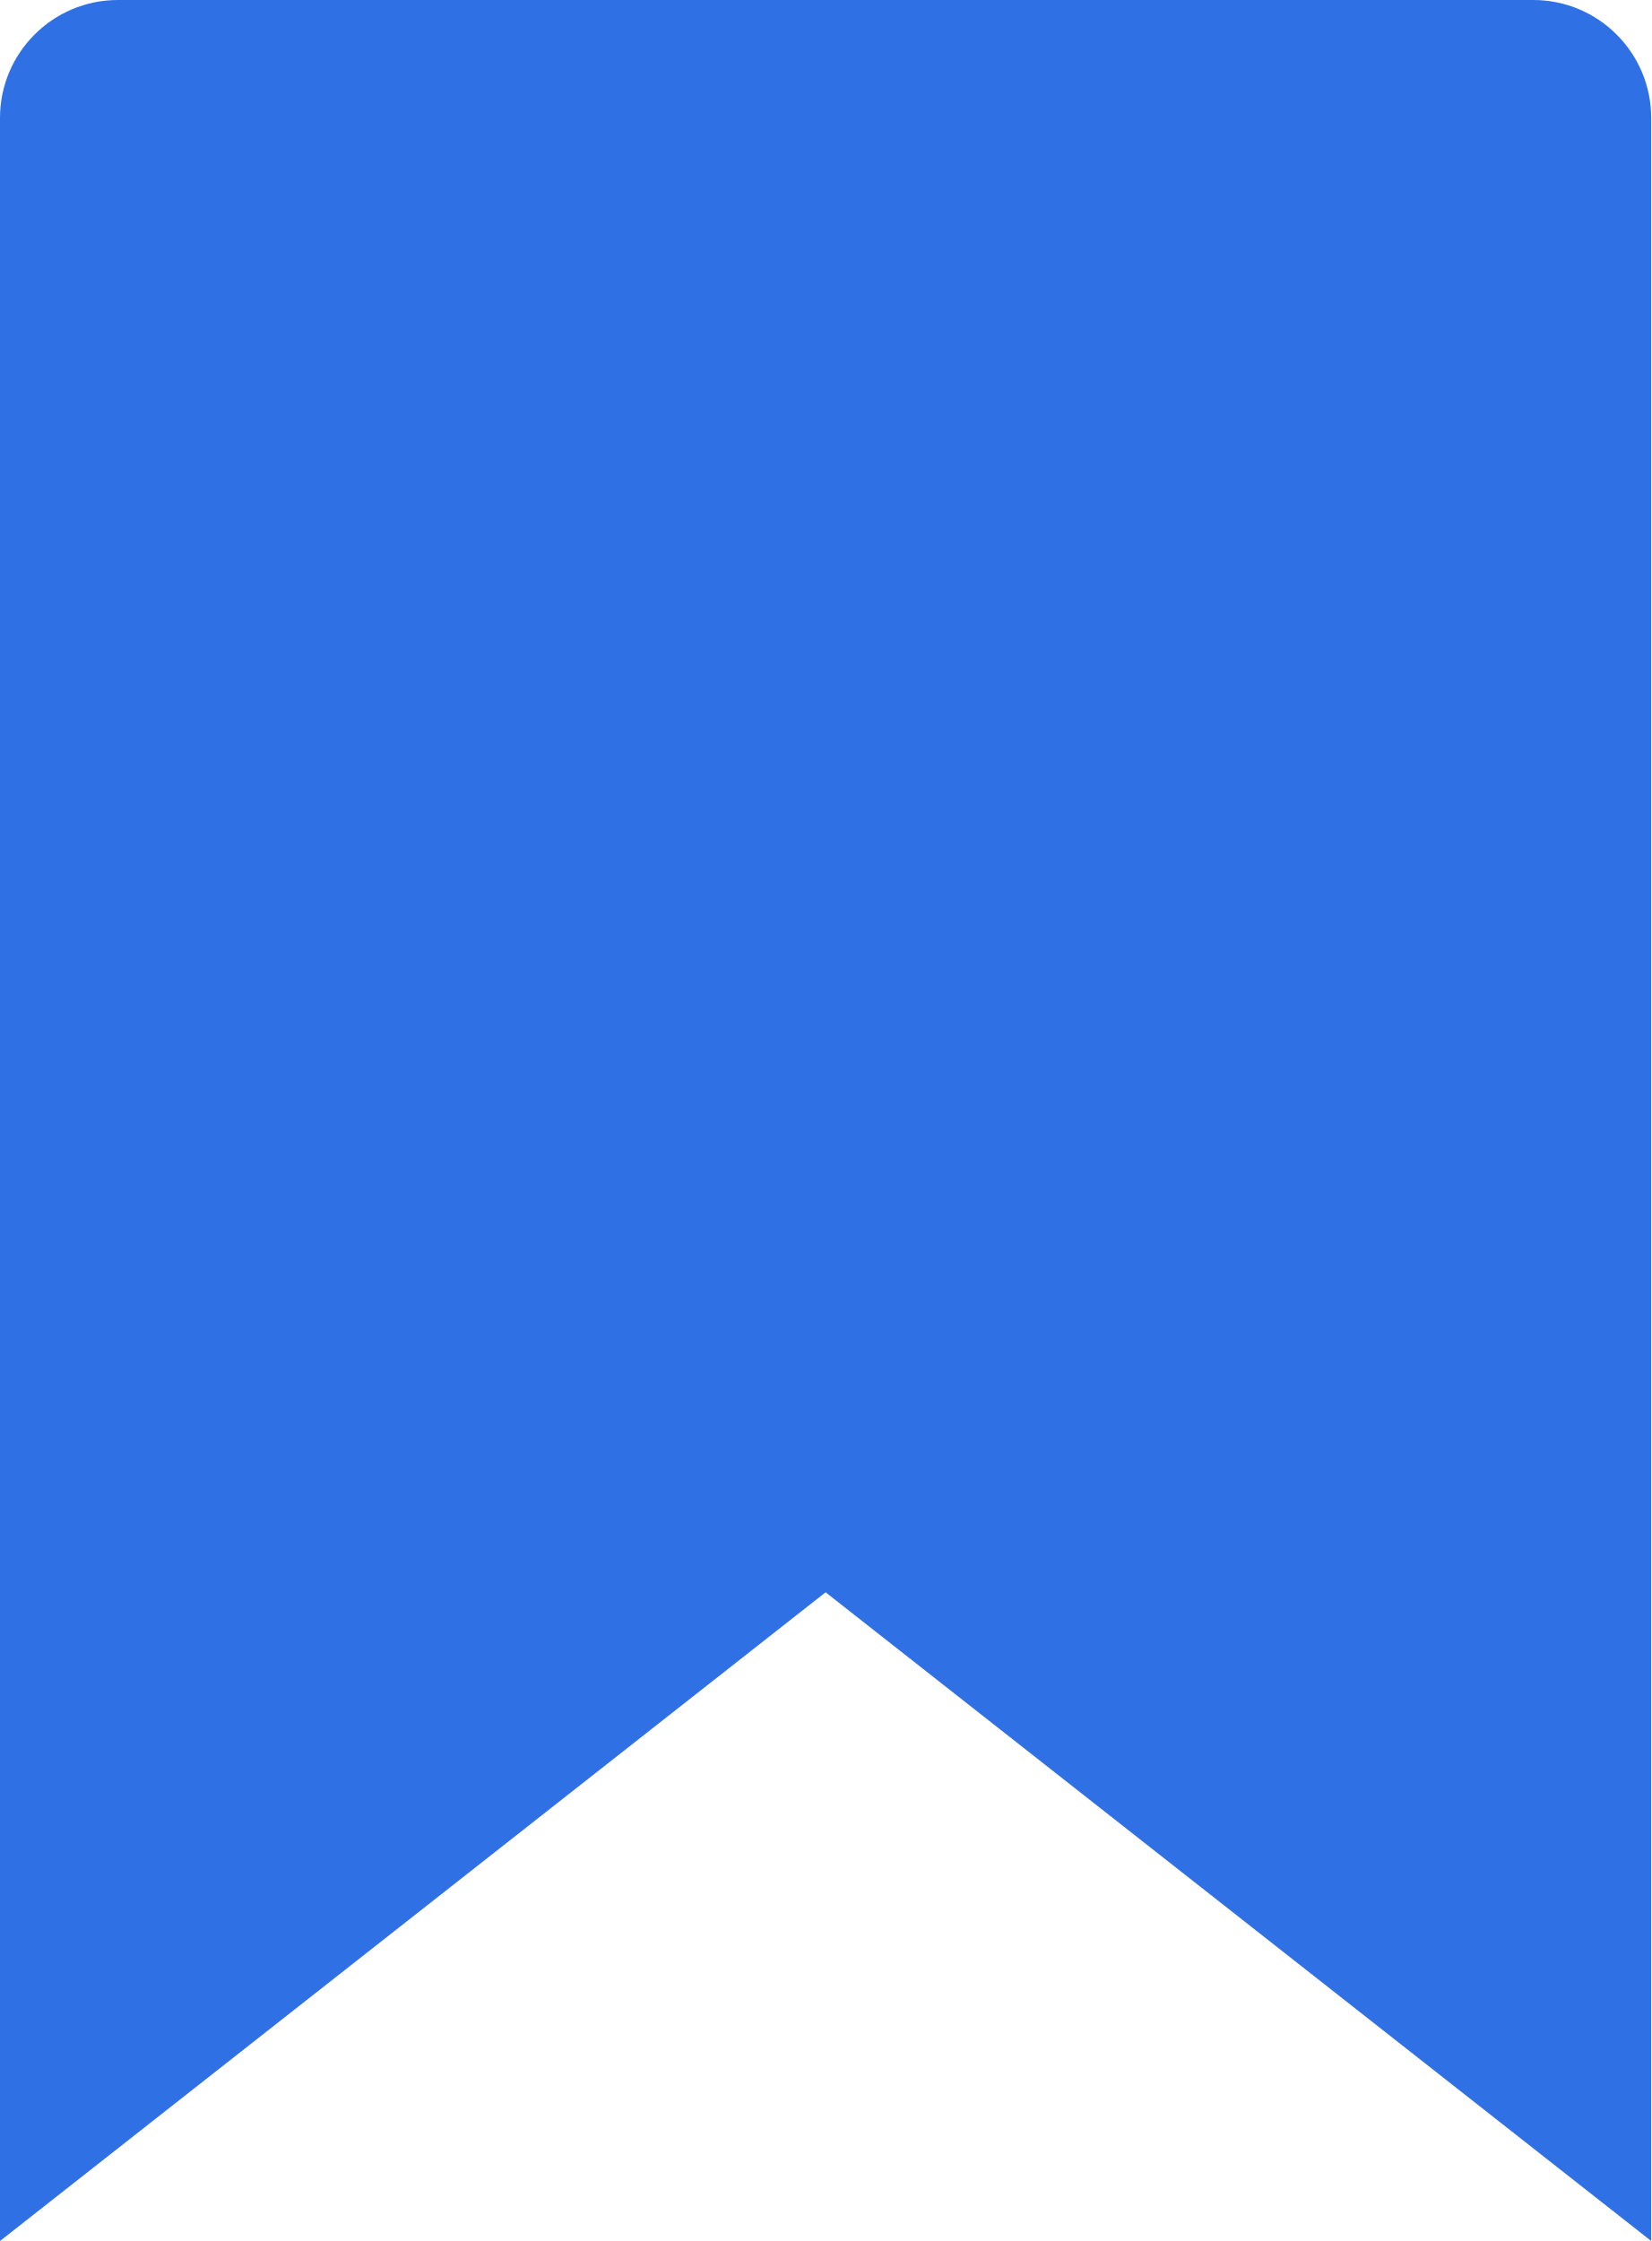
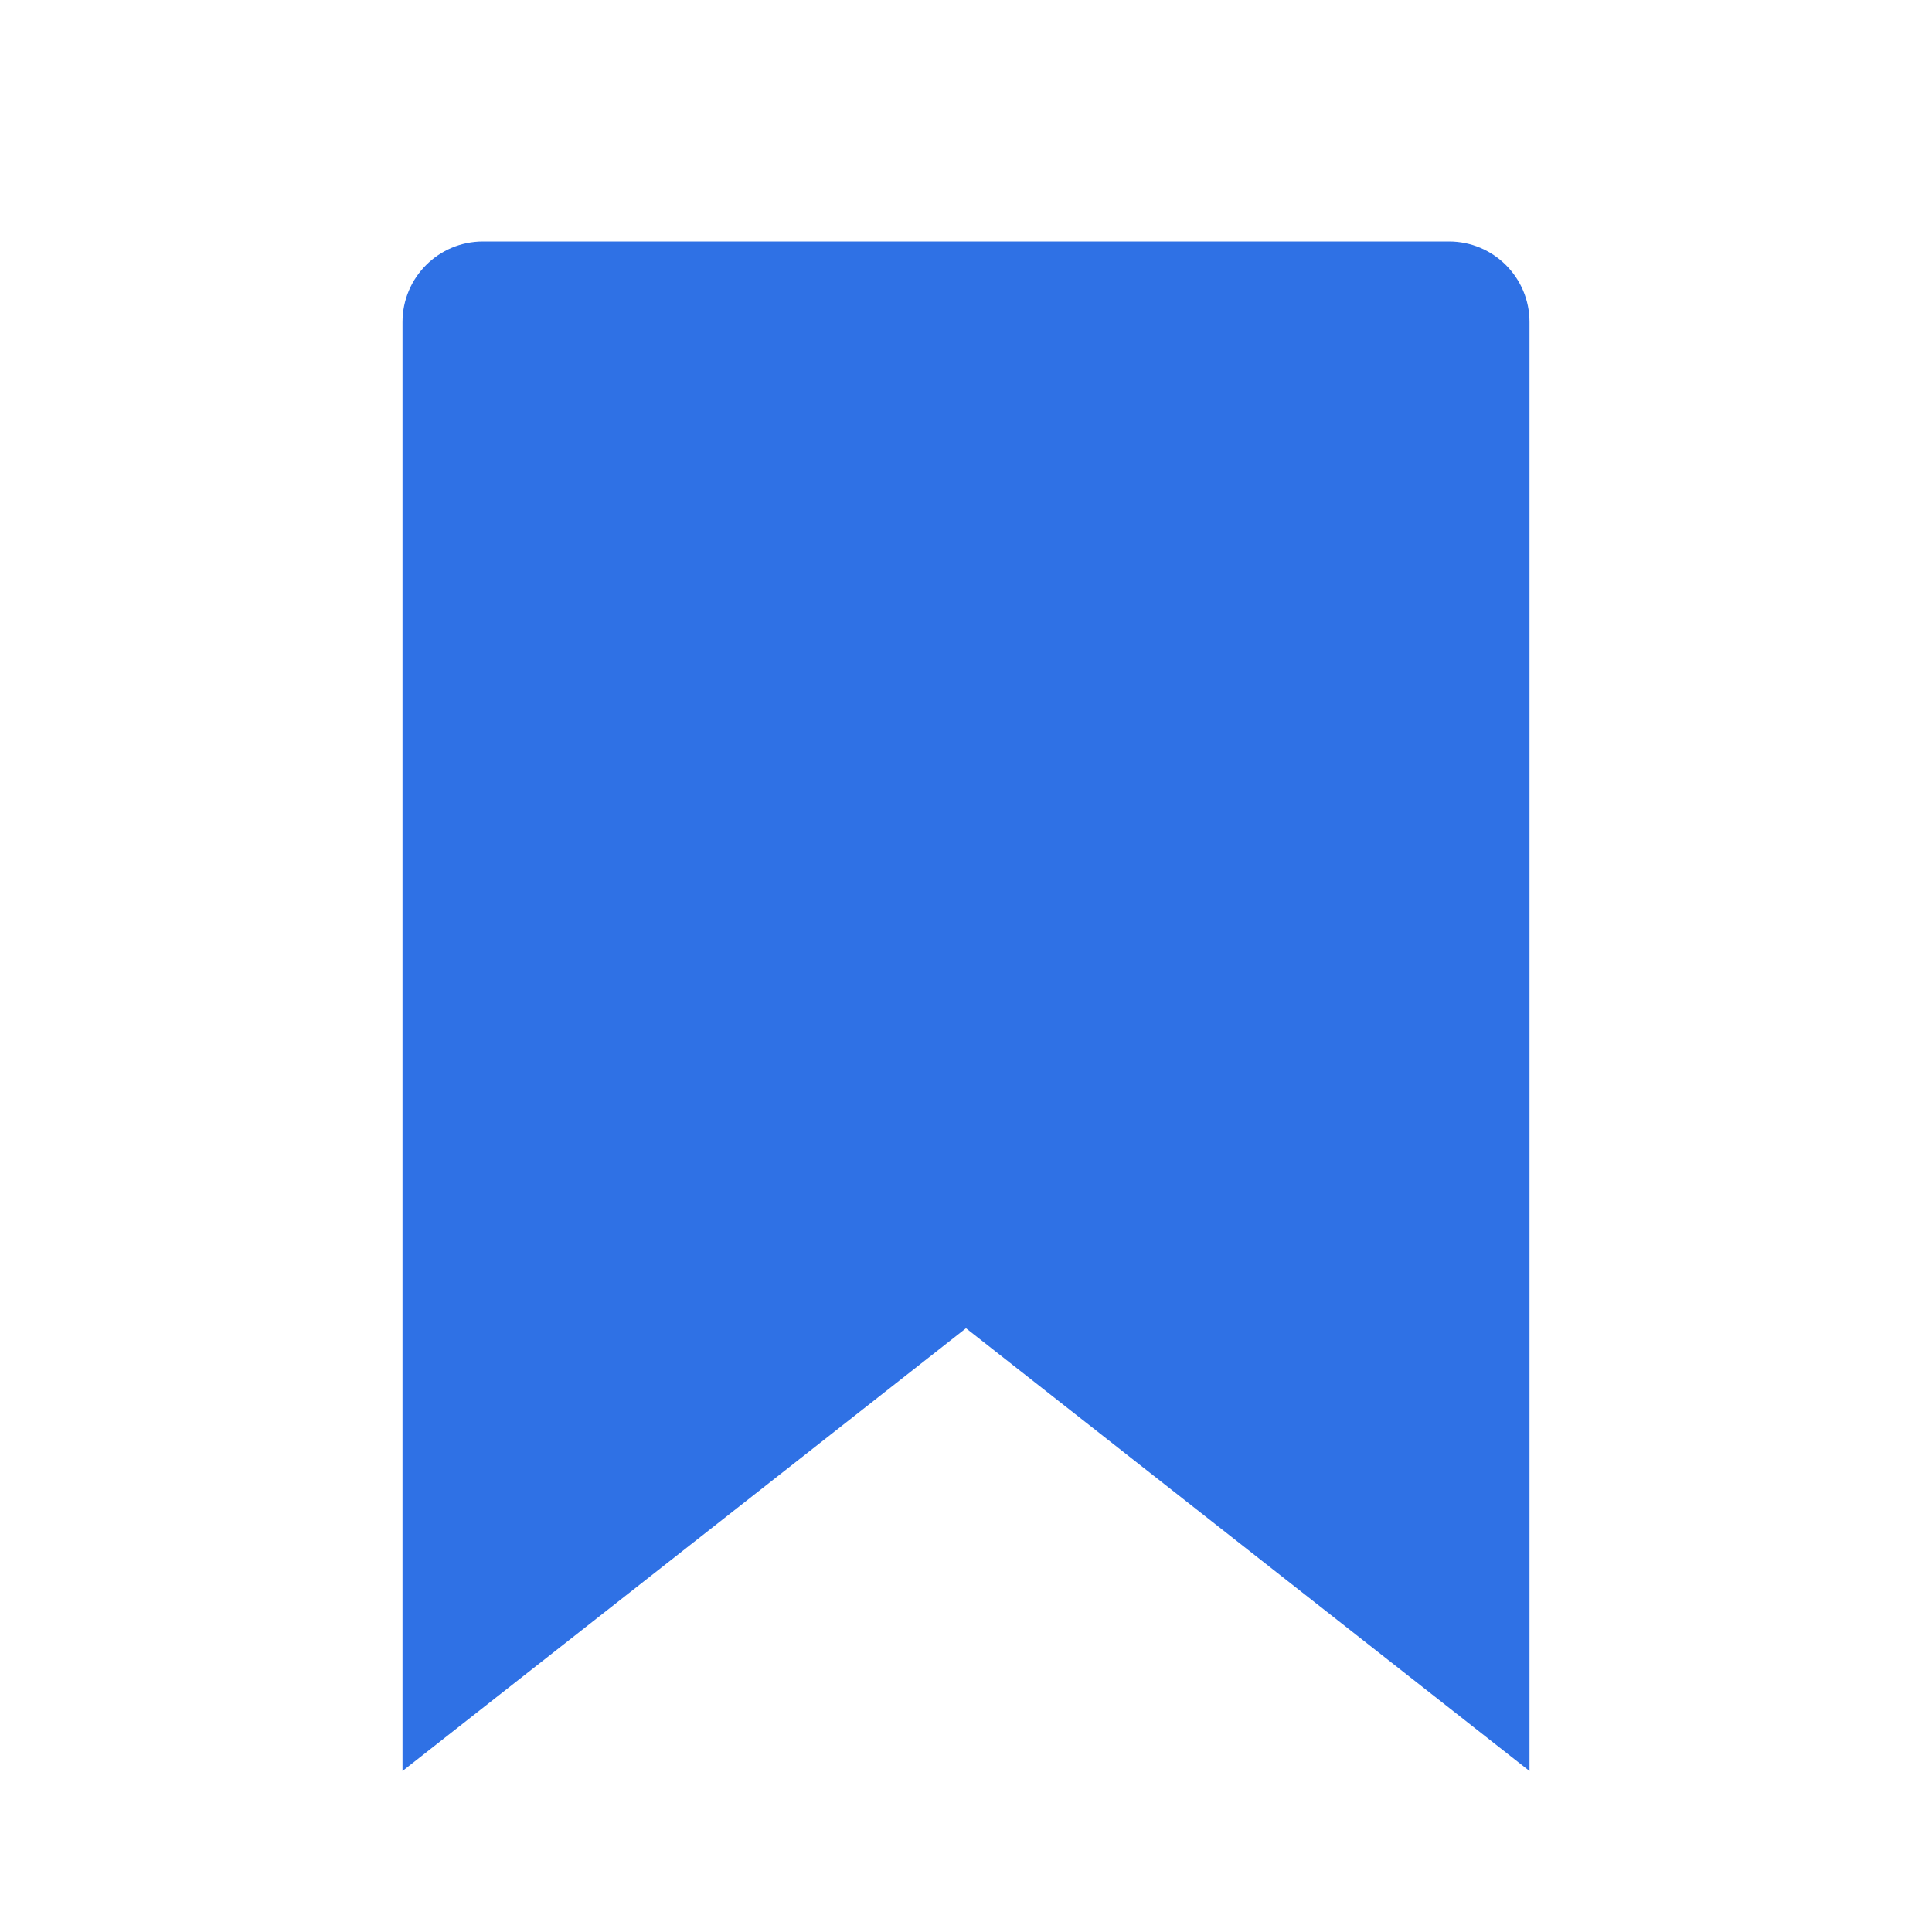
- <svg xmlns="http://www.w3.org/2000/svg" width="14" height="19" viewBox="0 0 14 19" fill="none">
-   <path d="M0 1C0 0.448 0.448 0 1 0H13C13.552 0 14 0.448 14 1V19L7 13.5L0 19V1Z" fill="#2F71E5" />
+ <svg xmlns="http://www.w3.org/2000/svg" width="24" height="24" viewBox="0 0 24 24" fill="none">
+   <path d="M5 4C5 3.448 5.448 3 6 3H18C18.552 3 19 3.448 19 4V22L12 16.5L5 22V4Z" fill="#2F71E5" />
</svg>
